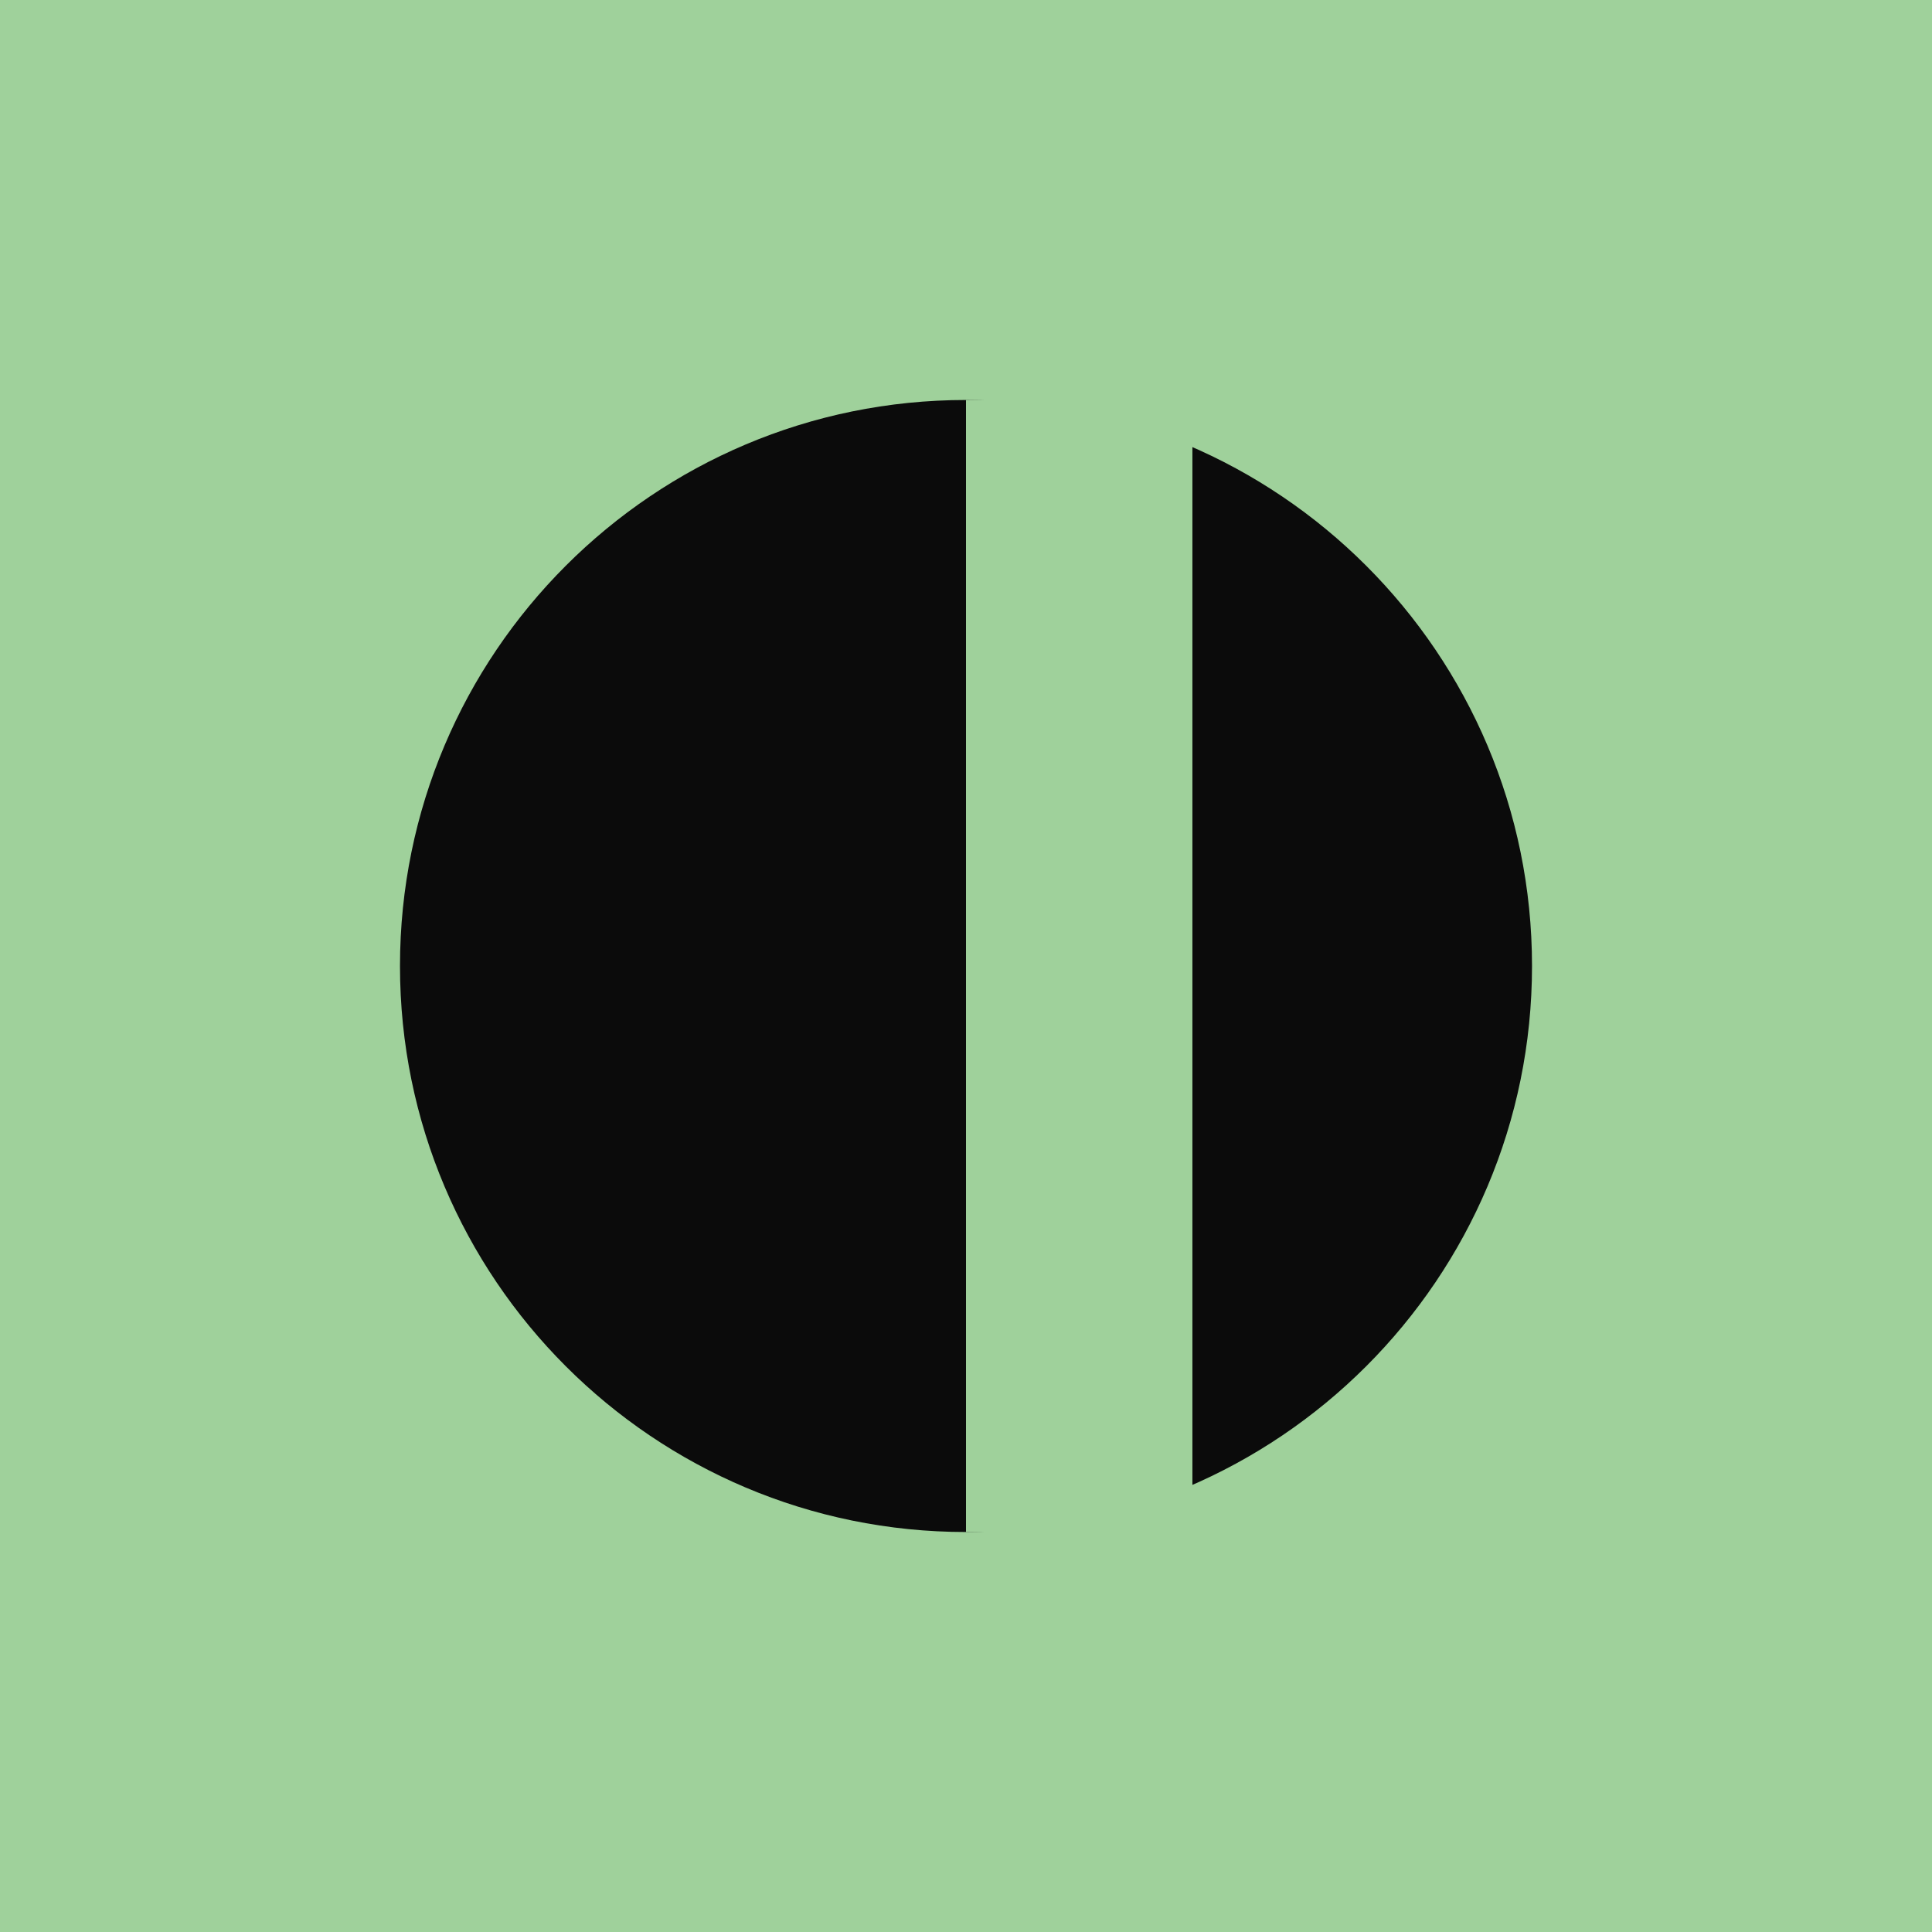
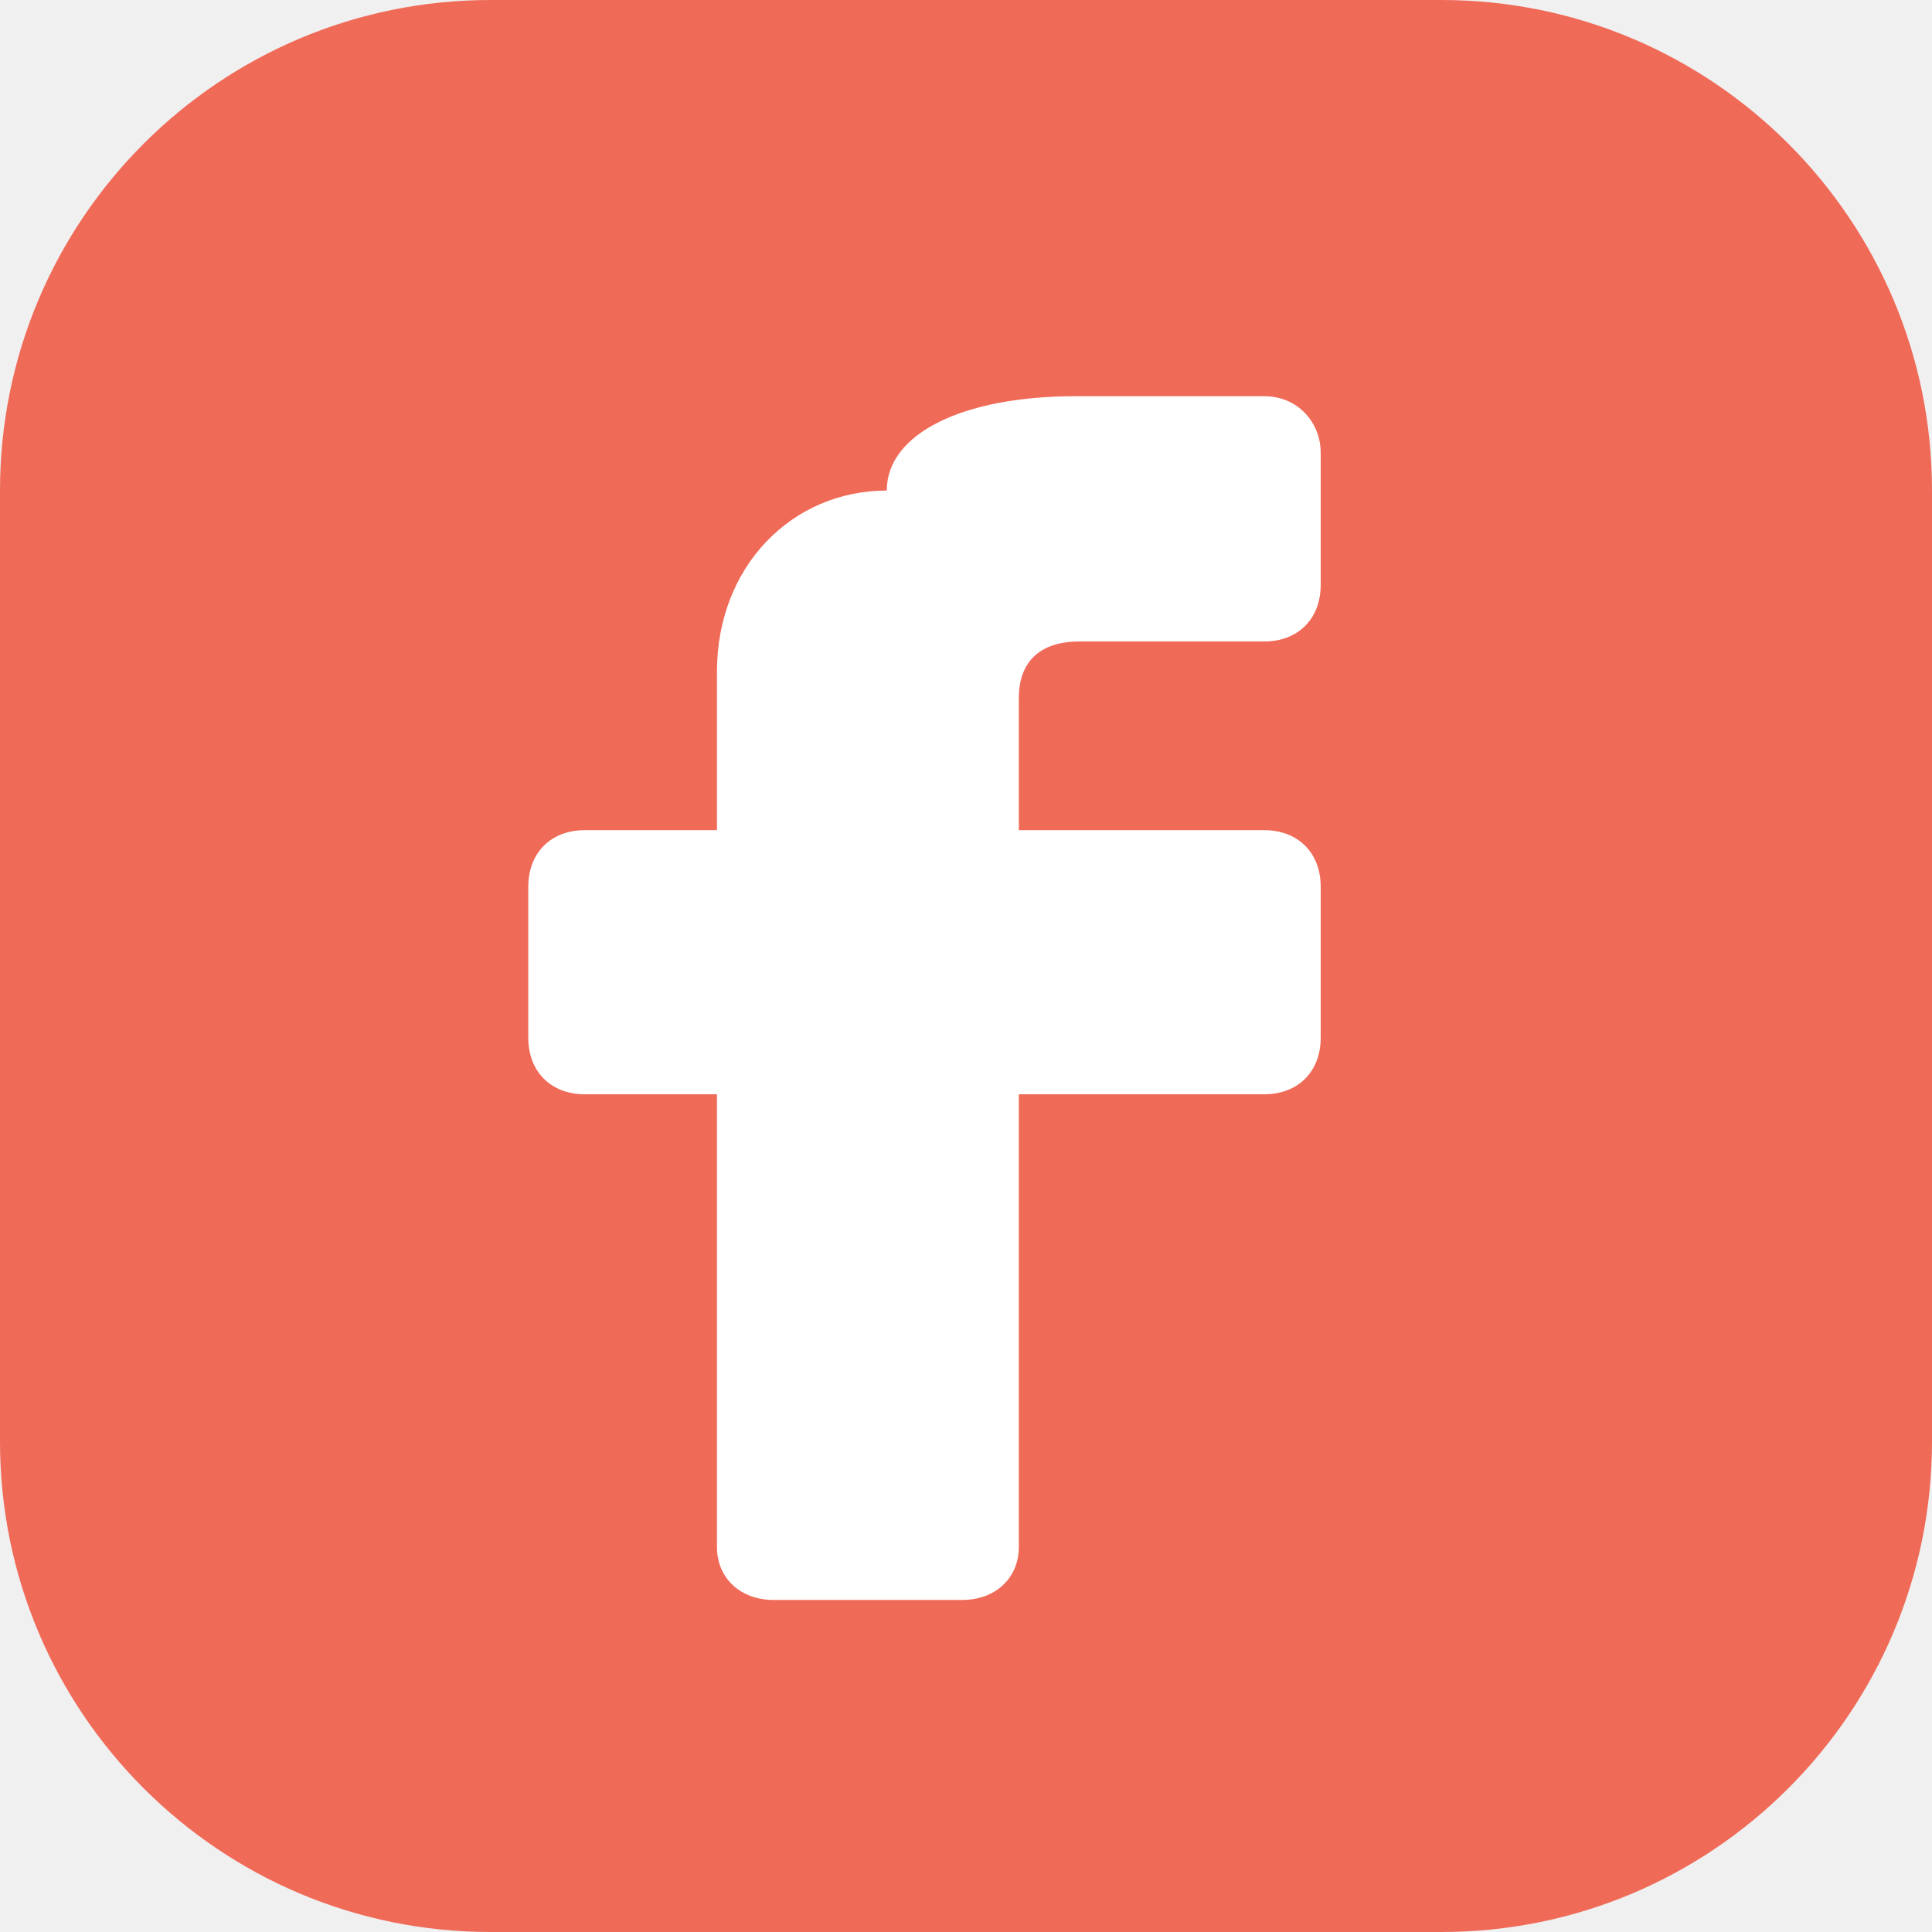
- <svg xmlns="http://www.w3.org/2000/svg" viewBox="0 0 512 512">
-   <rect width="512" height="512" fill="#9FD19B" />
-   <circle cx="256" cy="256" r="150" fill="#0B0B0B" />
-   <rect x="256" y="106" width="60" height="300" fill="#9FD19B" />
+ <svg xmlns="http://www.w3.org/2000/svg" viewBox="0 0 512 512" width="512" height="512">
+   <rect width="512" height="512" rx="130" fill="#f06a58" />
+   <path d="M 235 130 C 210 130 190 150 190 178 L 190 220 L 155 220 C 146 220 140 226 140 235 L 140 275 C 140 284 146 290 155 290 L 190 290 L 190 410 C 190 418 196 424 205 424 L 255 424 C 264 424 270 418 270 410 L 270 290 L 335 290 C 344 290 350 284 350 275 L 350 235 C 350 226 344 220 335 220 L 270 220 L 270 185 C 270 175 276 170 286 170 L 335 170 C 344 170 350 164 350 155 L 350 120 C 350 112 344 105 335 105 L 285 105 C 255 105 235 115 235 130 Z" fill="#ffffff" />
</svg>
